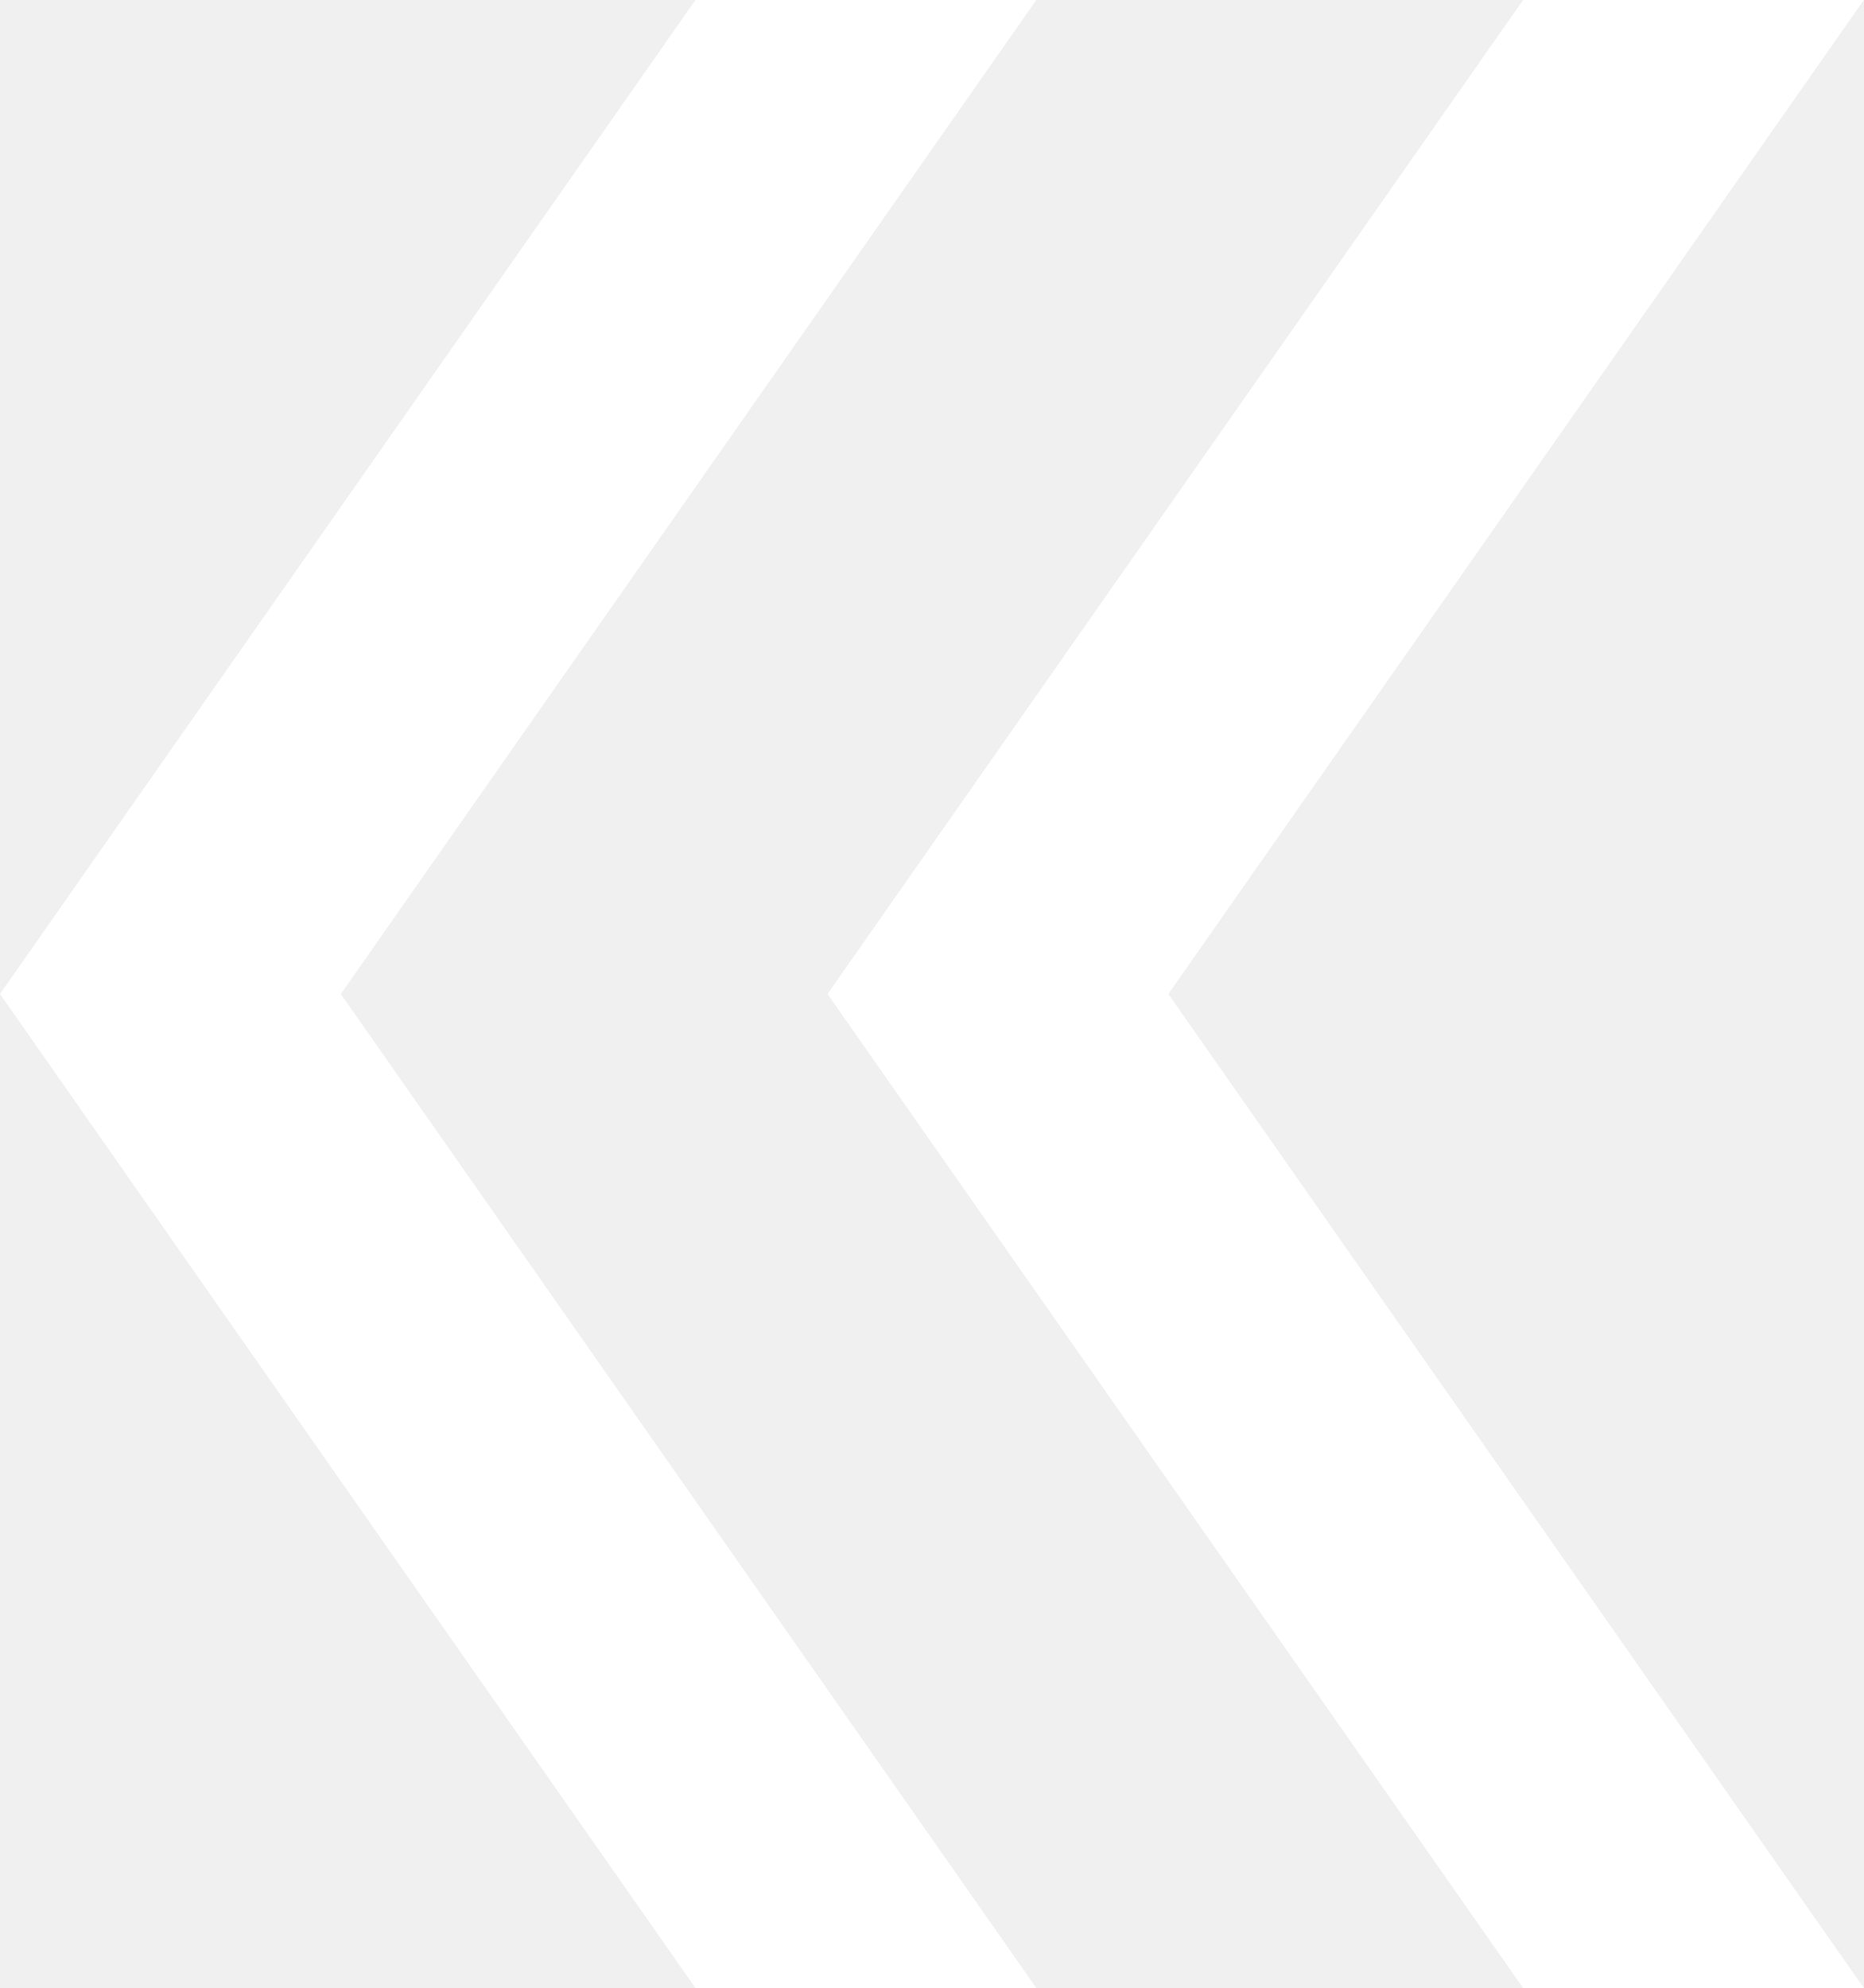
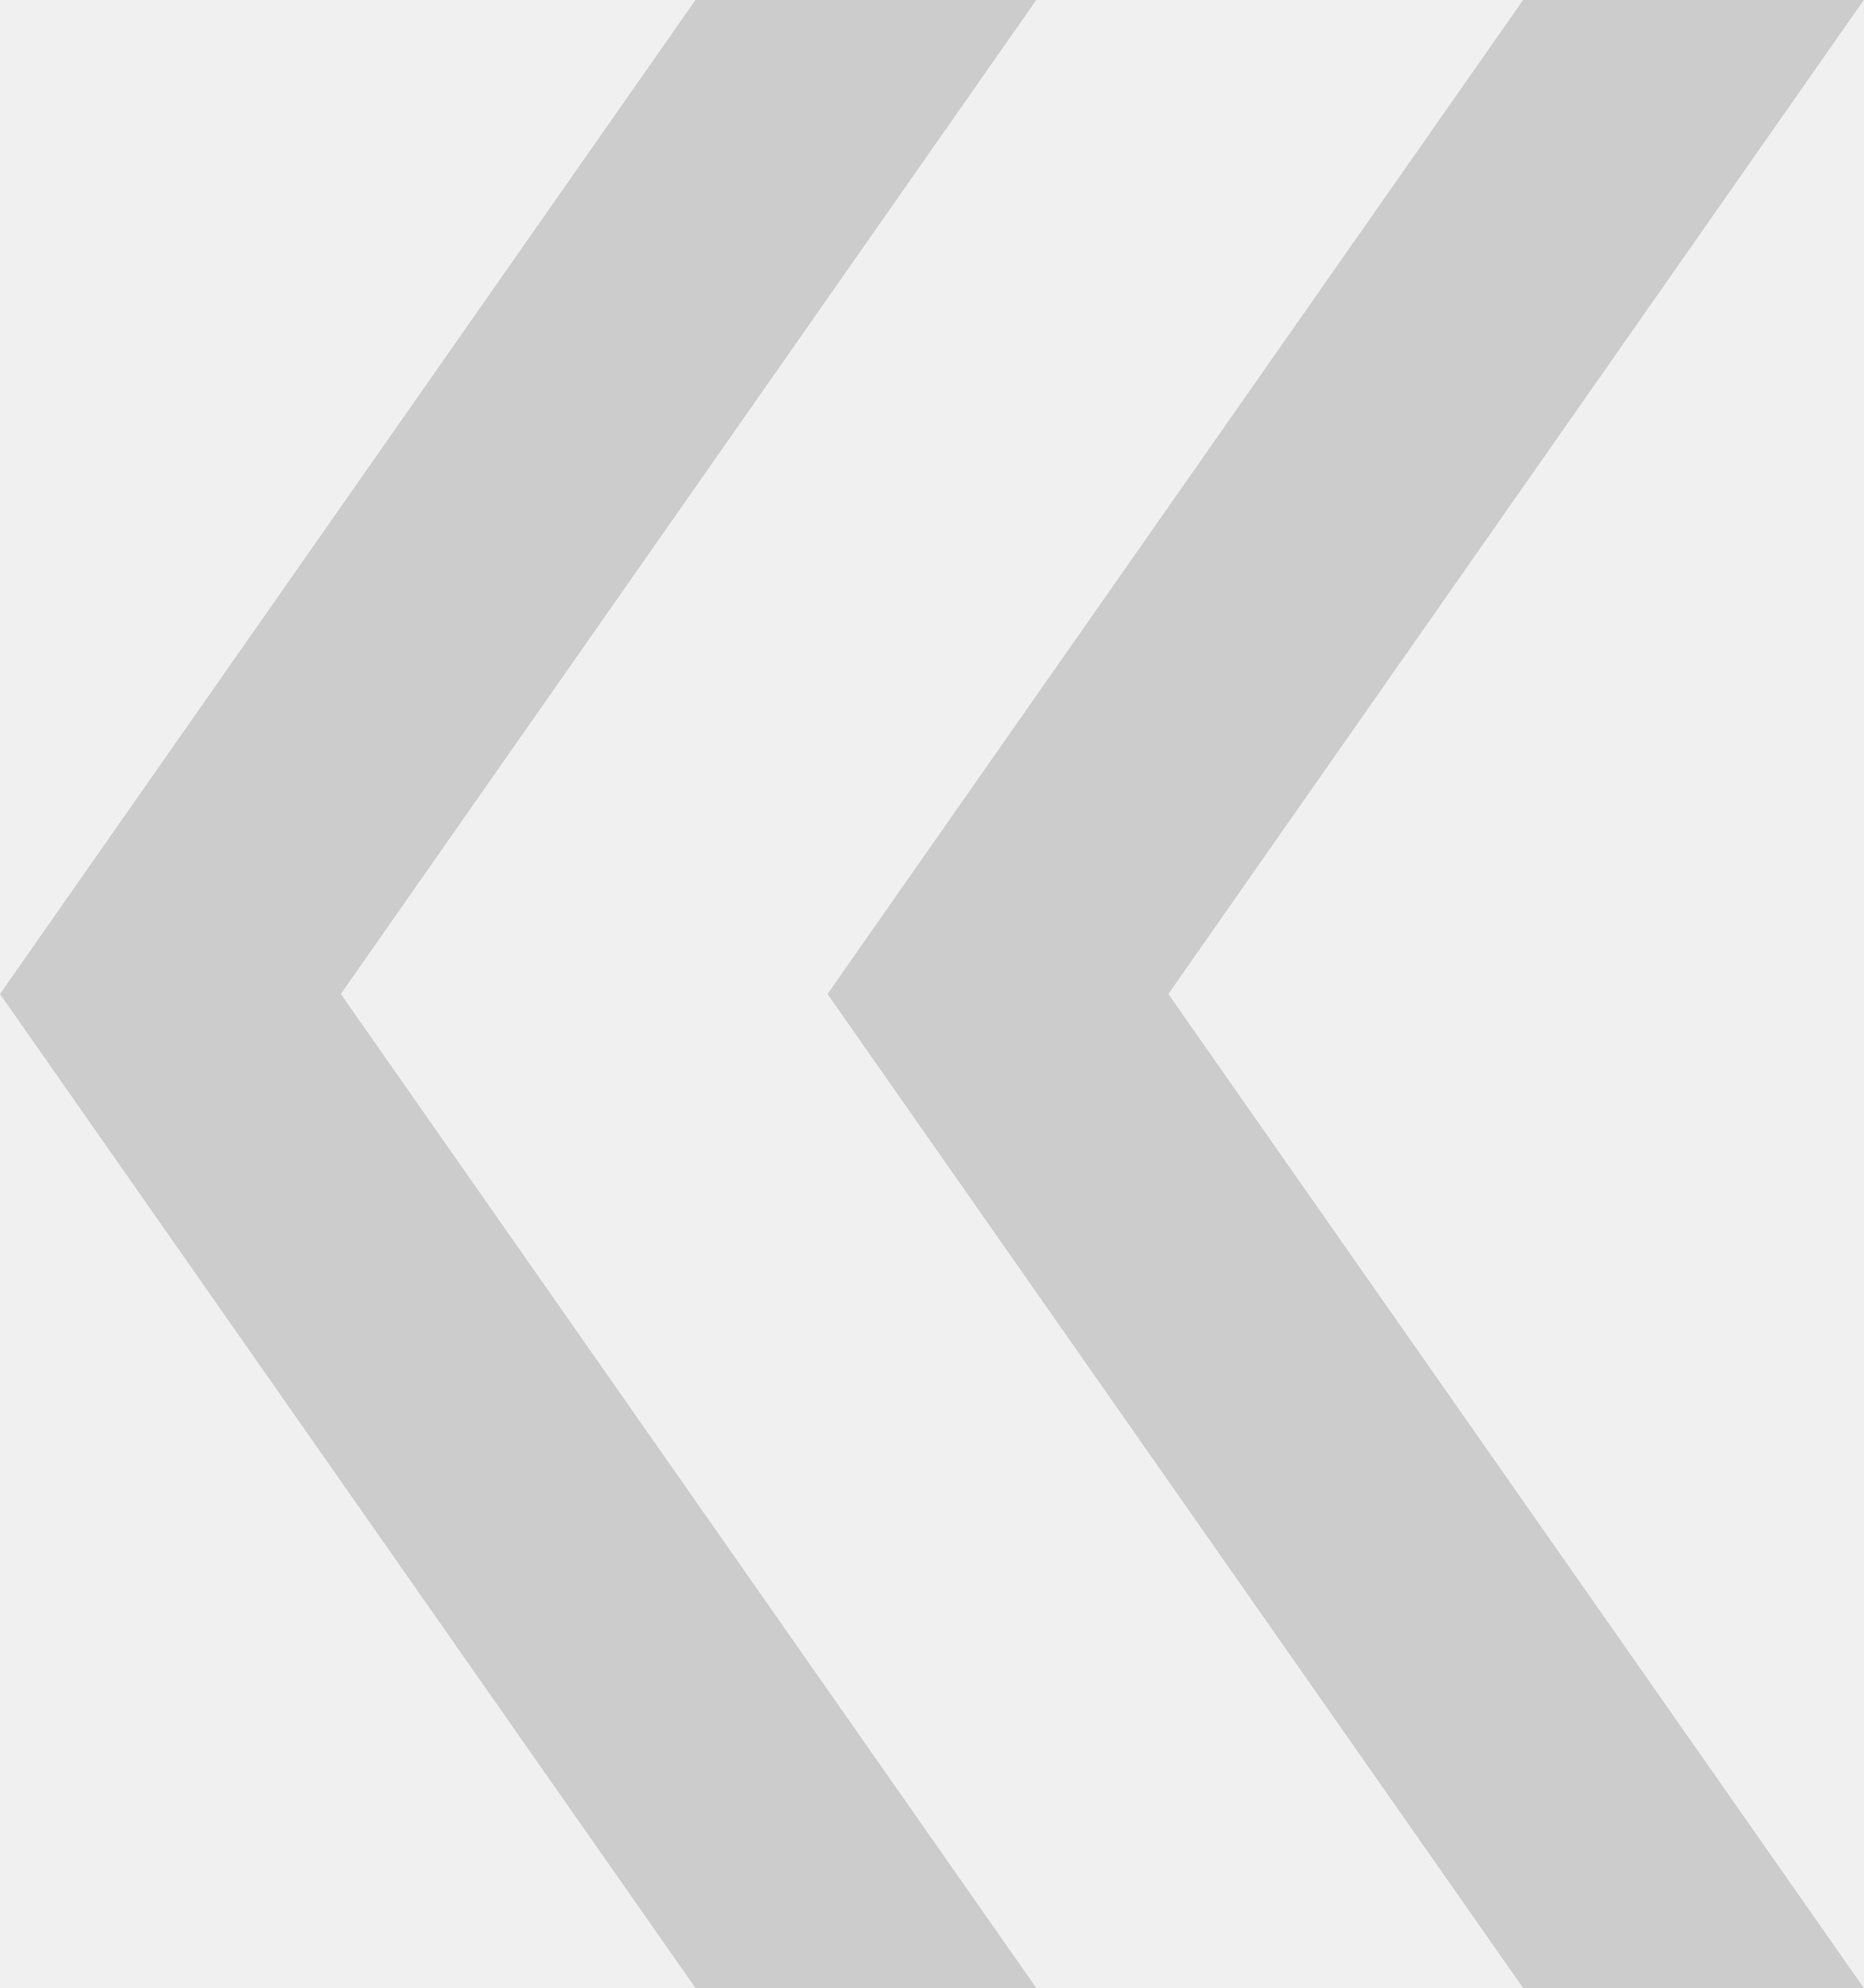
- <svg xmlns="http://www.w3.org/2000/svg" width="15" height="16" viewBox="0 0 15 16" fill="none">
-   <path d="M15 0L9.403 8L15 16H12.258L6.66 8L12.258 0H15ZM8.34 0L2.743 8L8.34 16H5.597L0 8L5.597 0H8.34Z" fill="white" />
+ <svg xmlns="http://www.w3.org/2000/svg" width="15" height="16" viewBox="0 0 15 16">
+   <path d="M15 0L9.403 8L15 16H12.258L6.66 8L12.258 0H15ZM8.34 0L2.743 8L8.34 16H5.597L0 8L5.597 0H8.34Z" fill="#cccccc" />
</svg>
